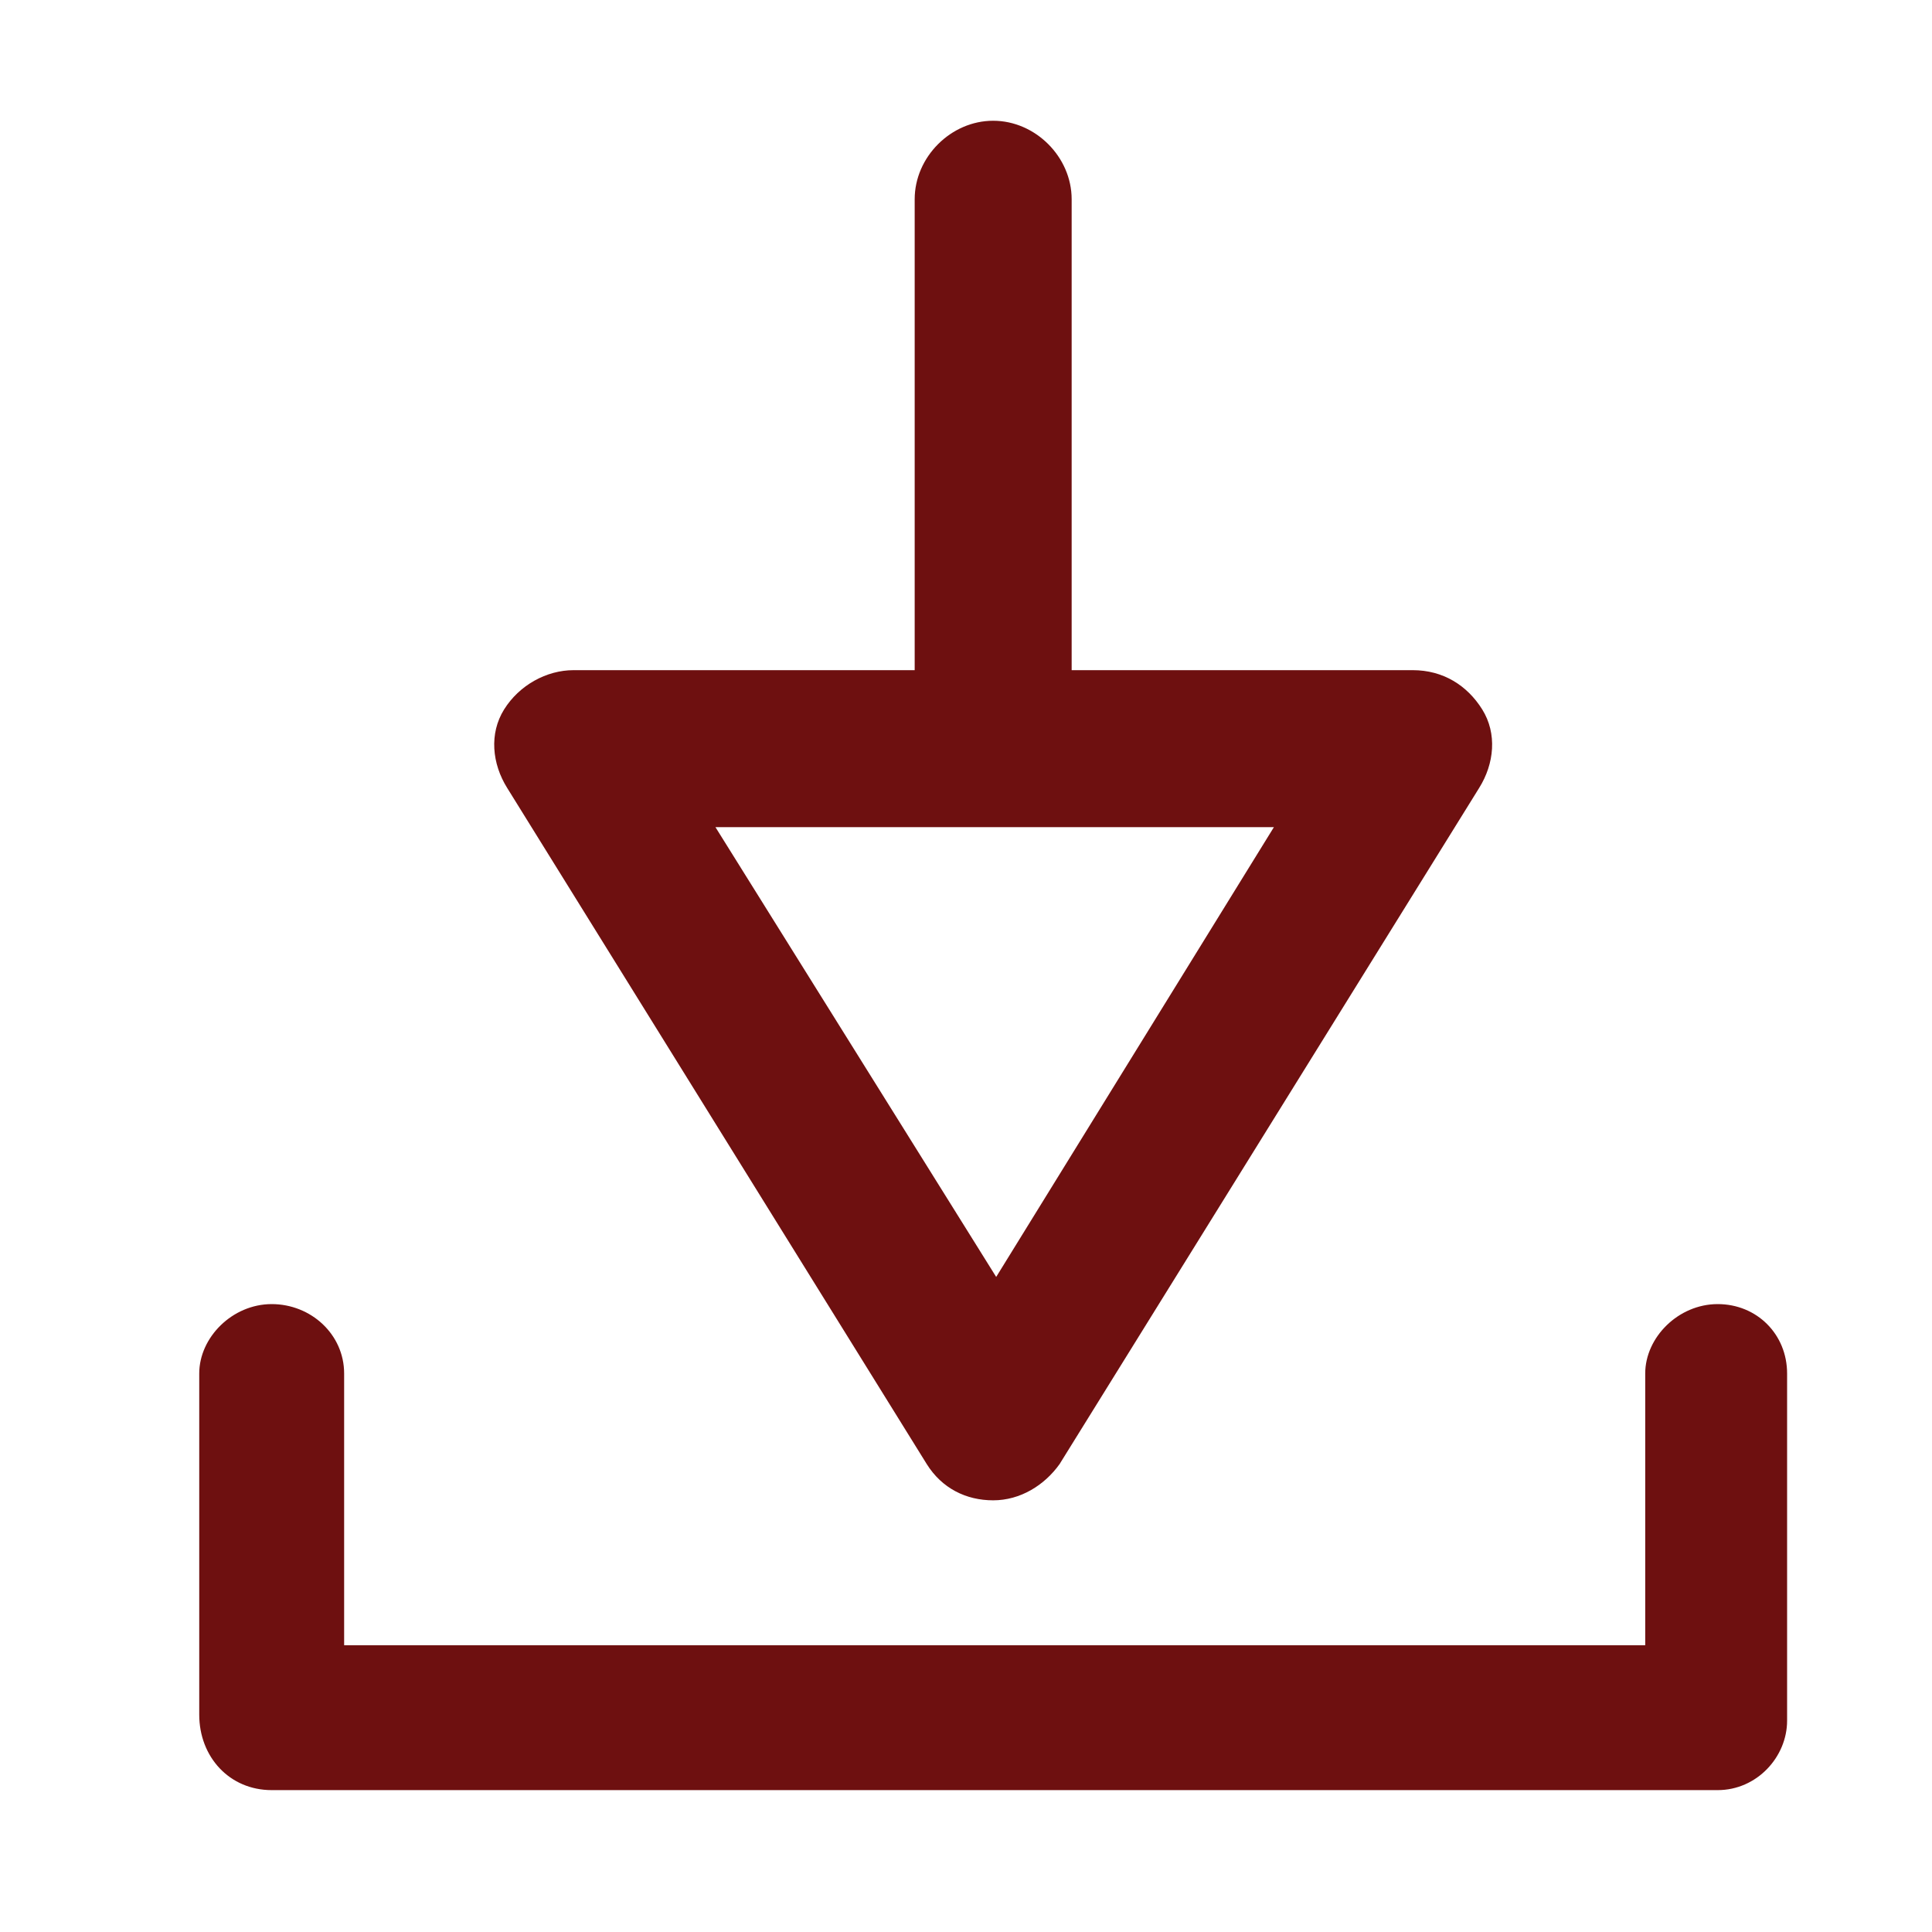
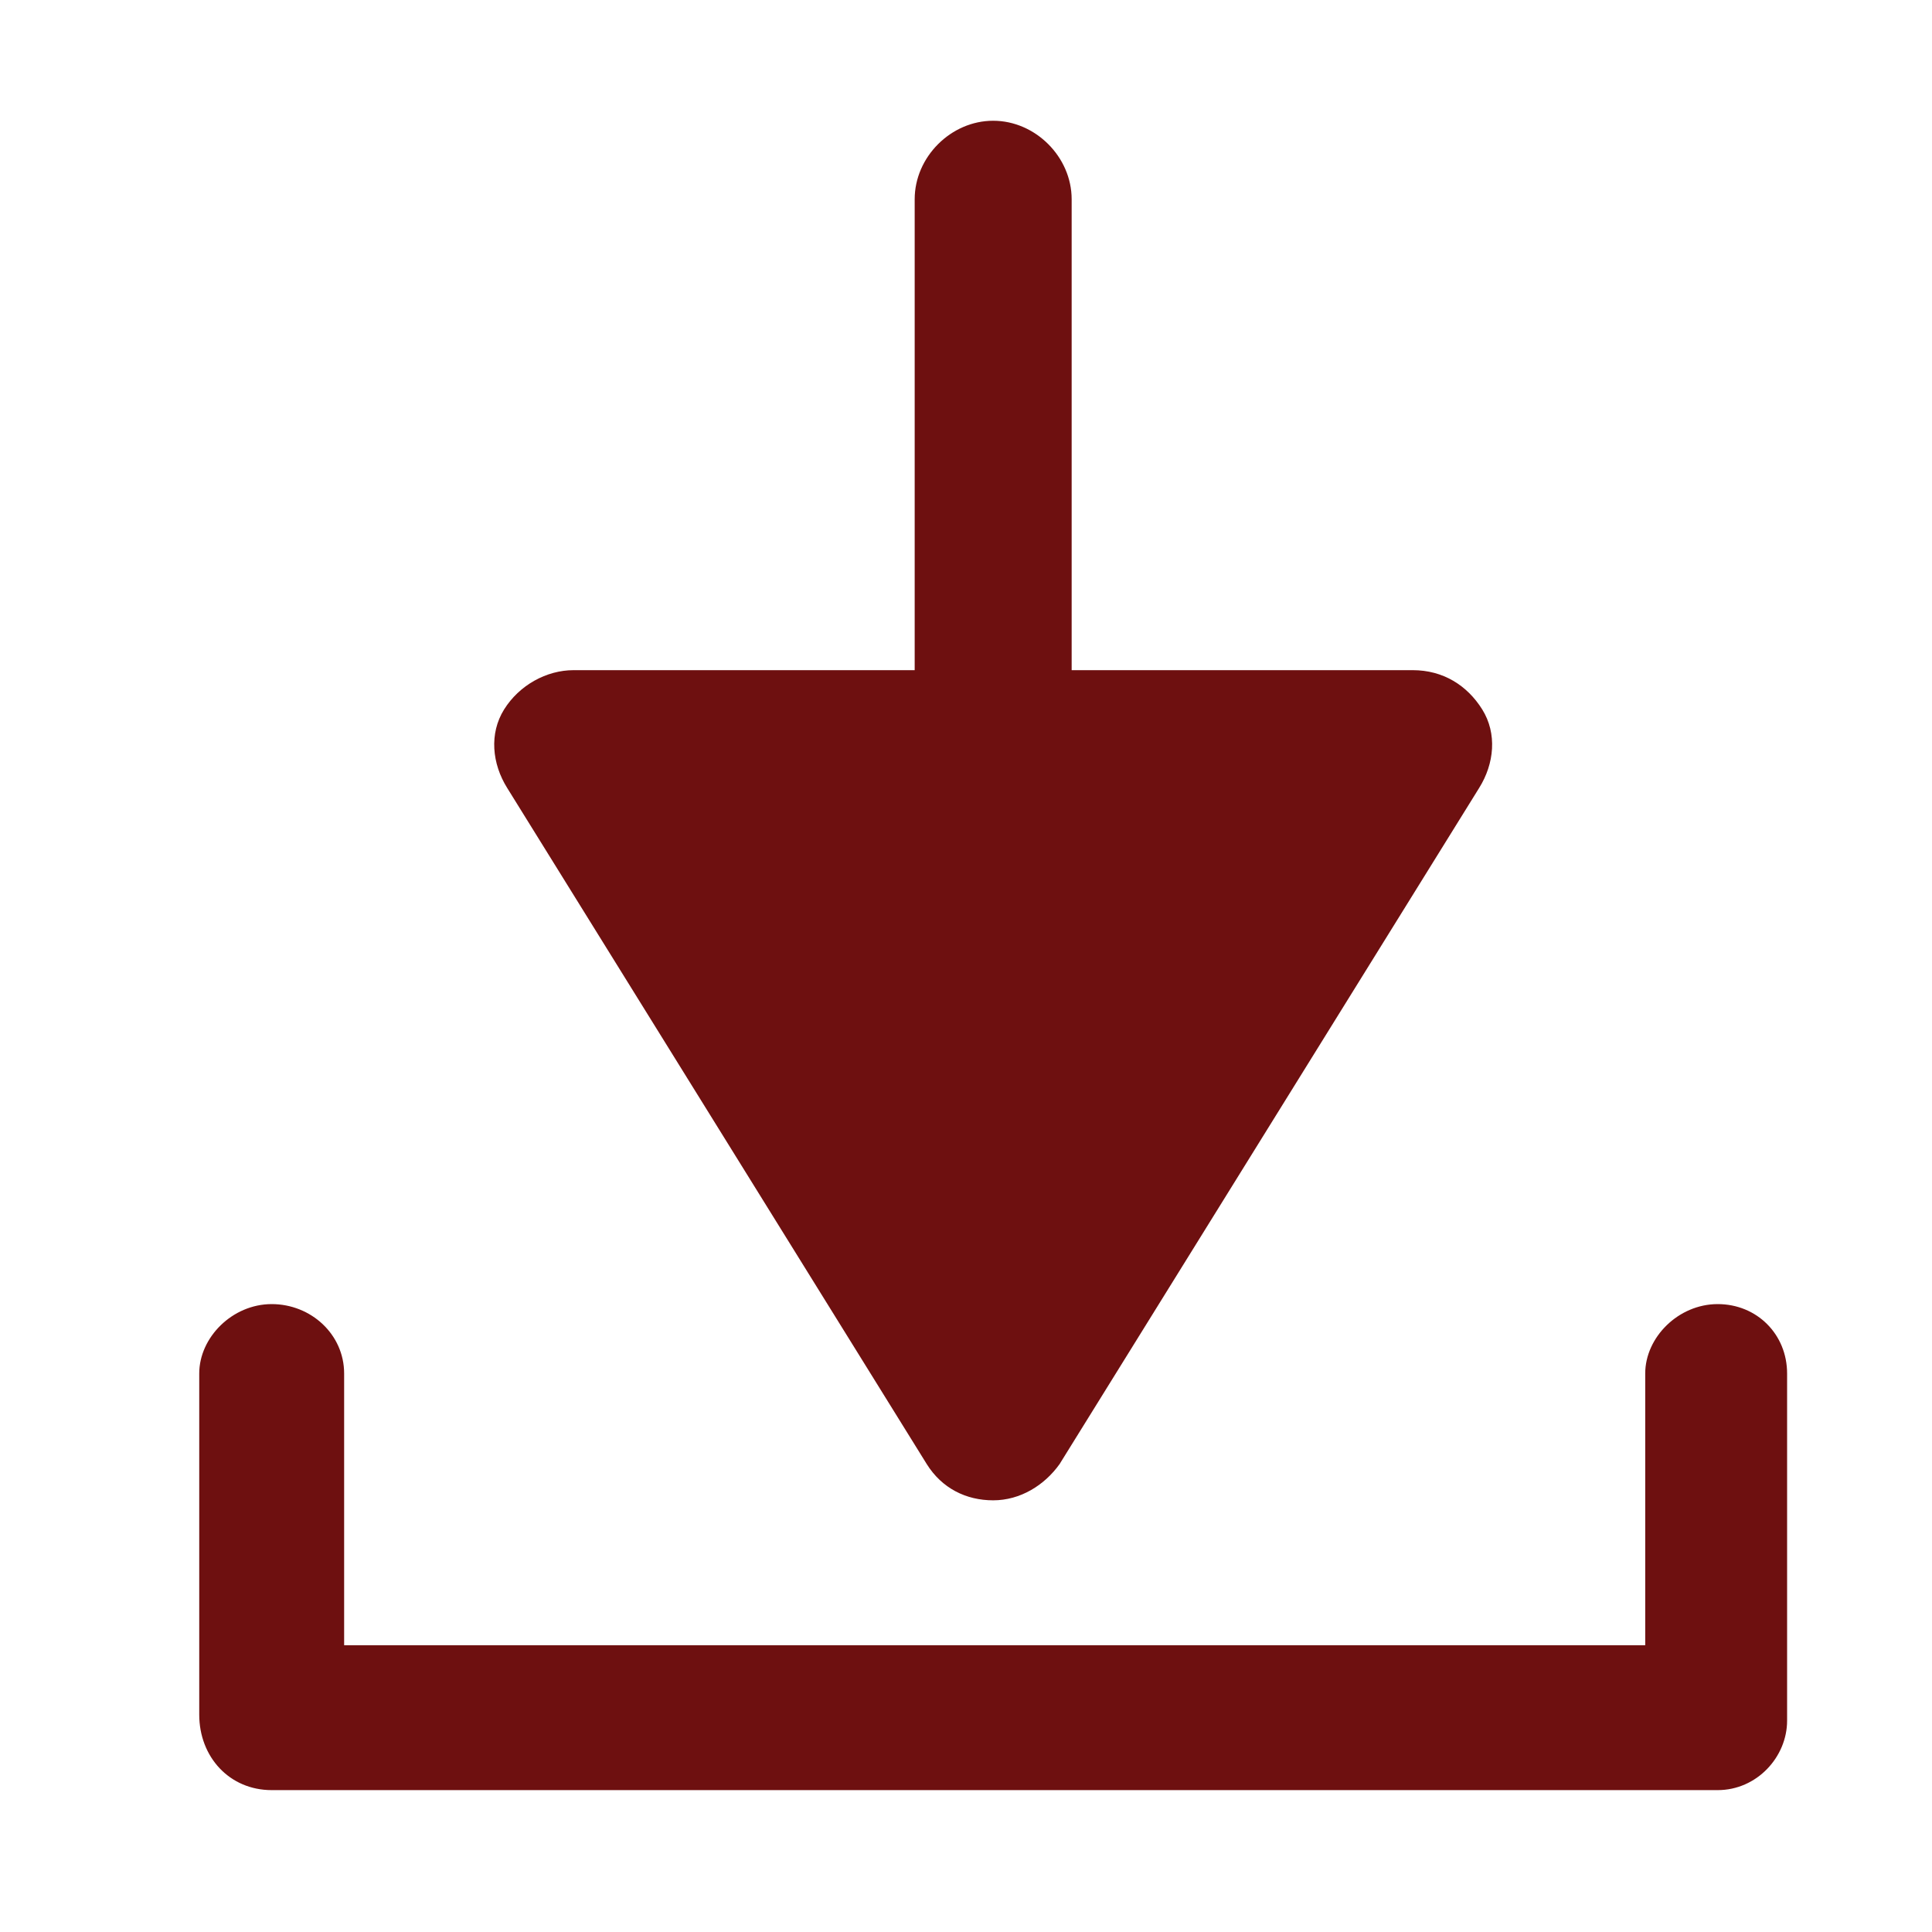
<svg xmlns="http://www.w3.org/2000/svg" version="1.1" id="Layer_1" x="0px" y="0px" viewBox="0 0 64 64" style="enable-background:new 0 0 64 64;" xml:space="preserve">
  <style type="text/css">
	.st0{fill:#6E1010;}
</style>
-   <path class="st0" d="M49.1,23.5L49.1,23.5c-0.5-0.8-1.3-1.3-2.3-1.3H35.5V6.6c0-1.4-1.2-2.6-2.6-2.6s-2.6,1.2-2.6,2.6v15.6H19  c-0.9,0-1.8,0.5-2.3,1.3c-0.5,0.8-0.4,1.8,0.1,2.6l13.9,22.4c0.5,0.8,1.3,1.2,2.2,1.2c0.9,0,1.7-0.5,2.2-1.2L49,26.1  C49.5,25.3,49.6,24.3,49.1,23.5z M42.2,27.4L33,42.3l-9.3-14.9H42.2z" />
+   <path class="st0" d="M49.1,23.5L49.1,23.5c-0.5-0.8-1.3-1.3-2.3-1.3H35.5V6.6c0-1.4-1.2-2.6-2.6-2.6s-2.6,1.2-2.6,2.6v15.6H19  c-0.9,0-1.8,0.5-2.3,1.3s-0.4,1.8,0.1,2.6l13.9,22.4c0.5,0.8,1.3,1.2,2.2,1.2s1.7-0.5,2.2-1.2L49,26.1  C49.5,25.3,49.6,24.3,49.1,23.5z" />
  <path class="st0" d="M56.9,43.2c-1.3,0-2.4,1.1-2.4,2.3v9H11.4v-9c0-1.3-1.1-2.3-2.4-2.3s-2.4,1.1-2.4,2.3v11.3c0,1.4,1,2.5,2.4,2.5  h47.9c1.3,0,2.3-1.1,2.3-2.3V45.5C59.2,44.2,58.2,43.2,56.9,43.2z" />
</svg>
